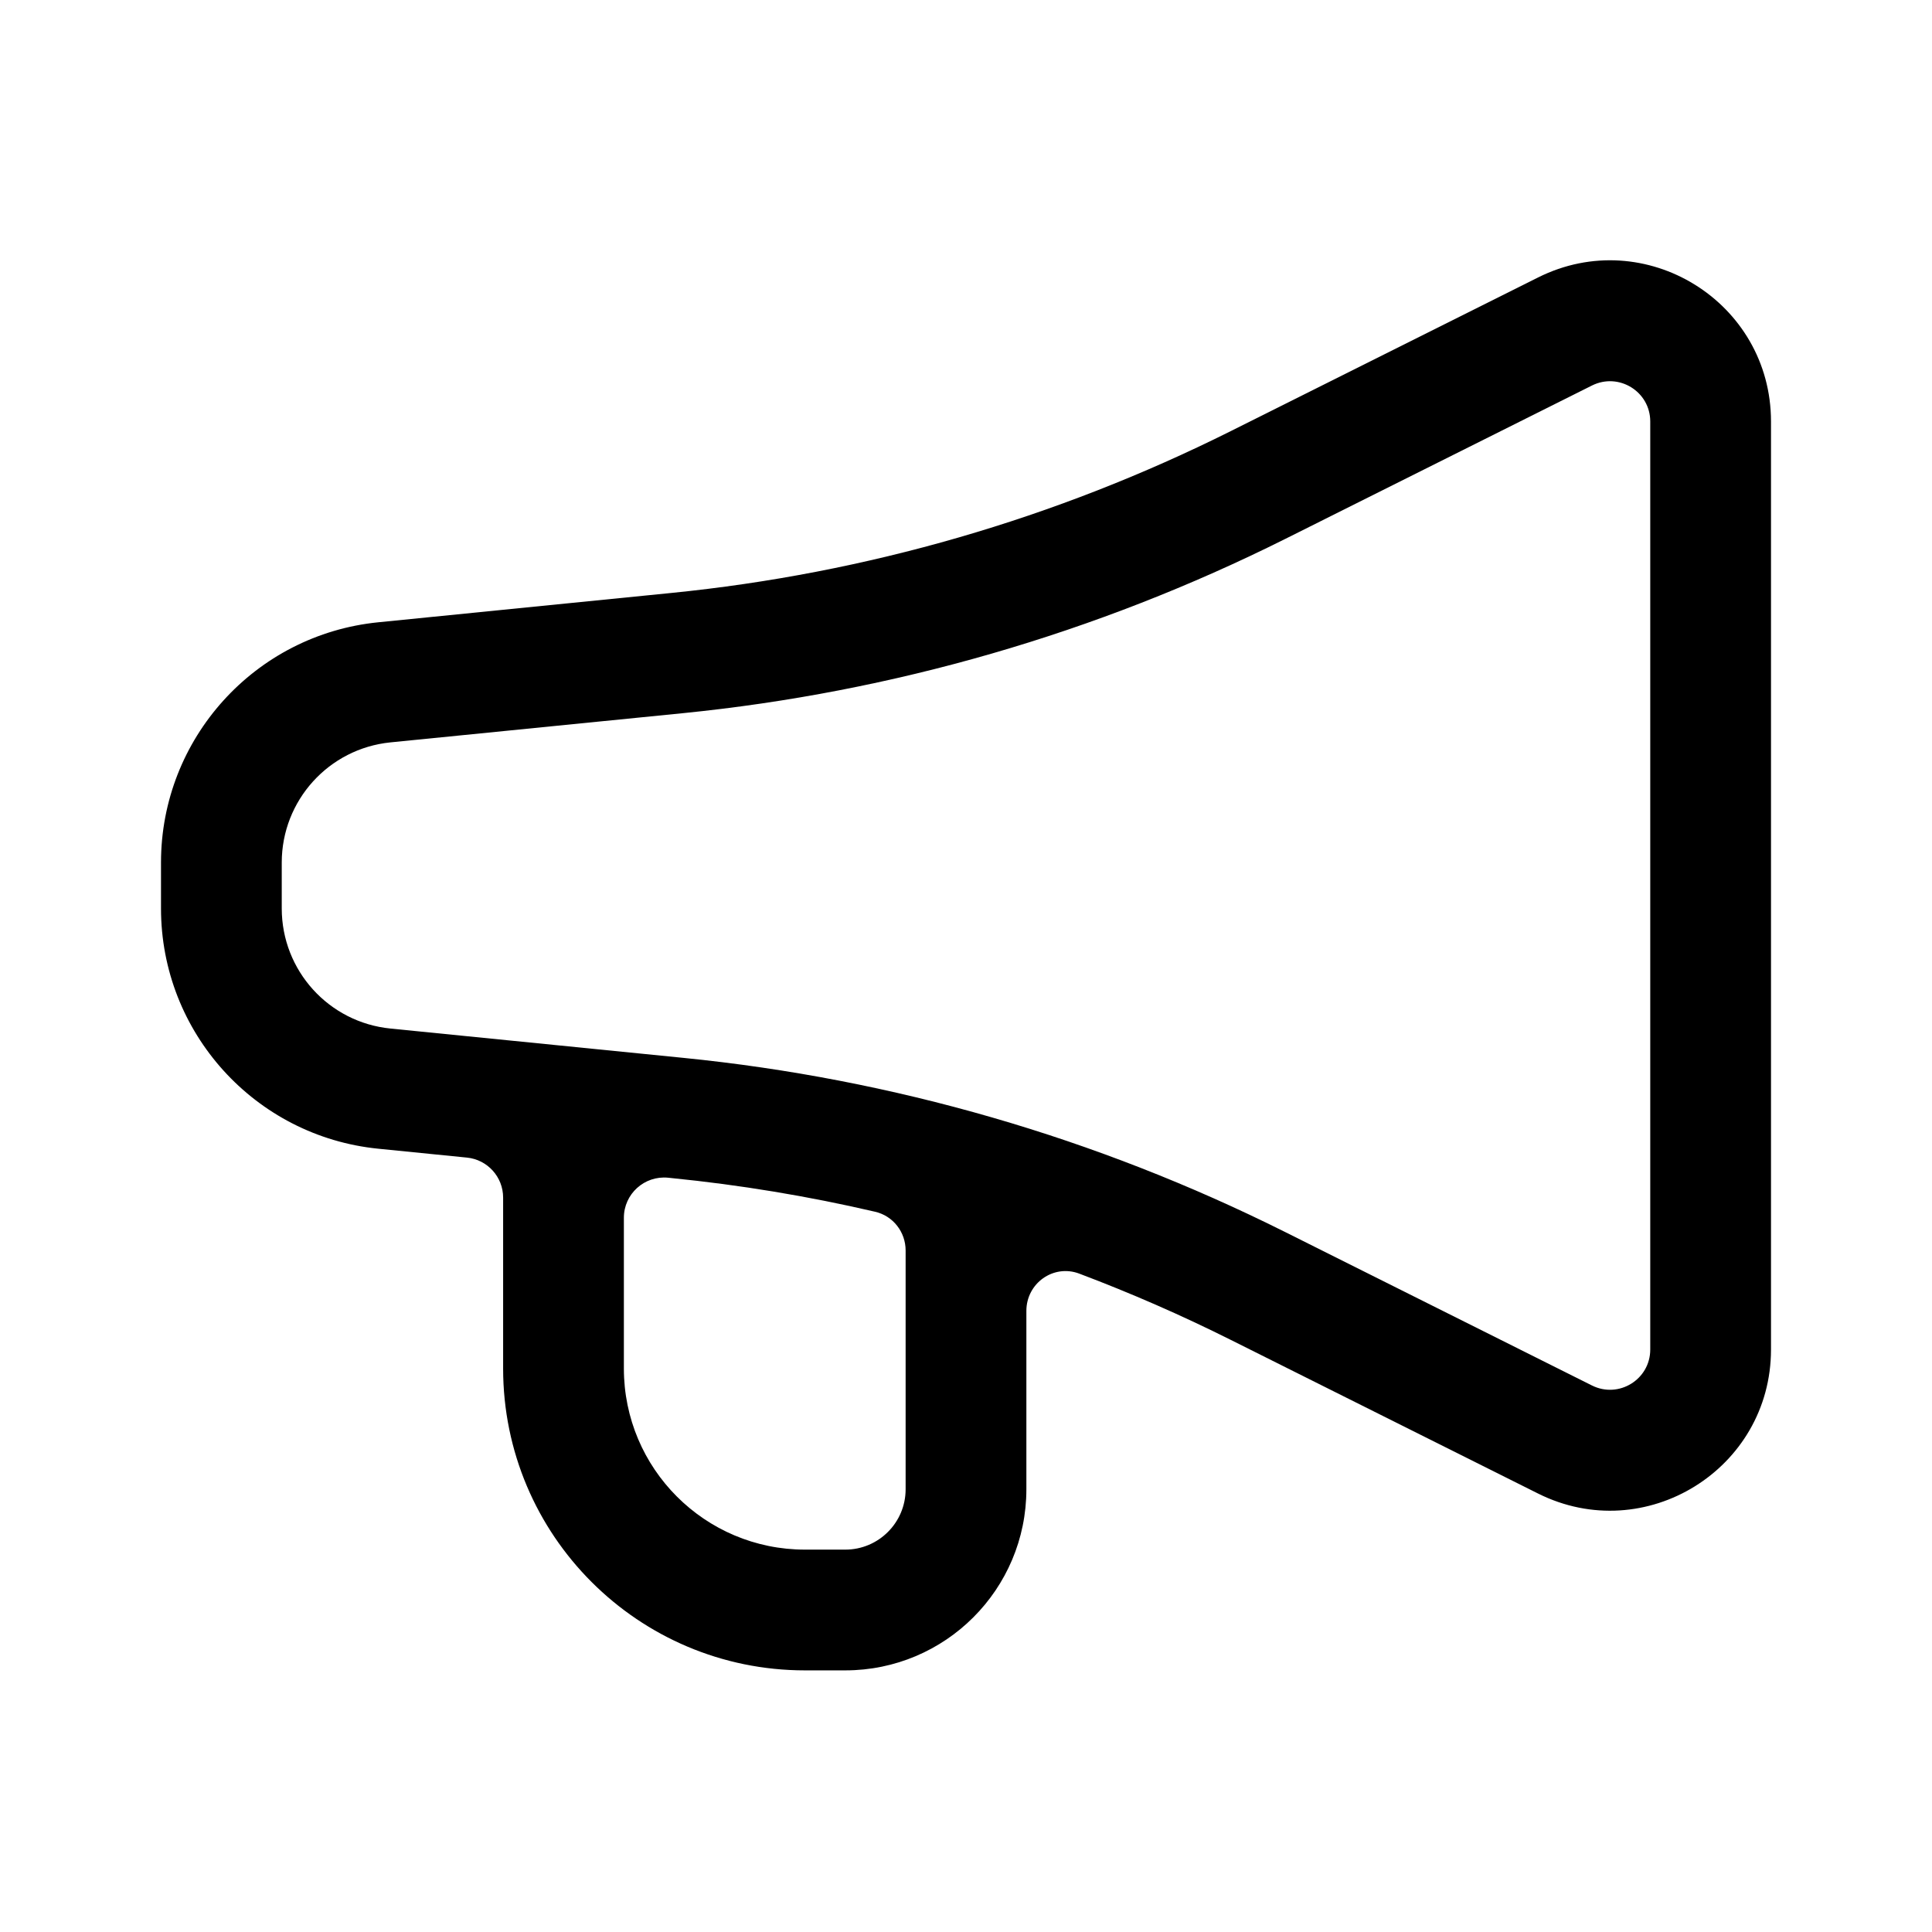
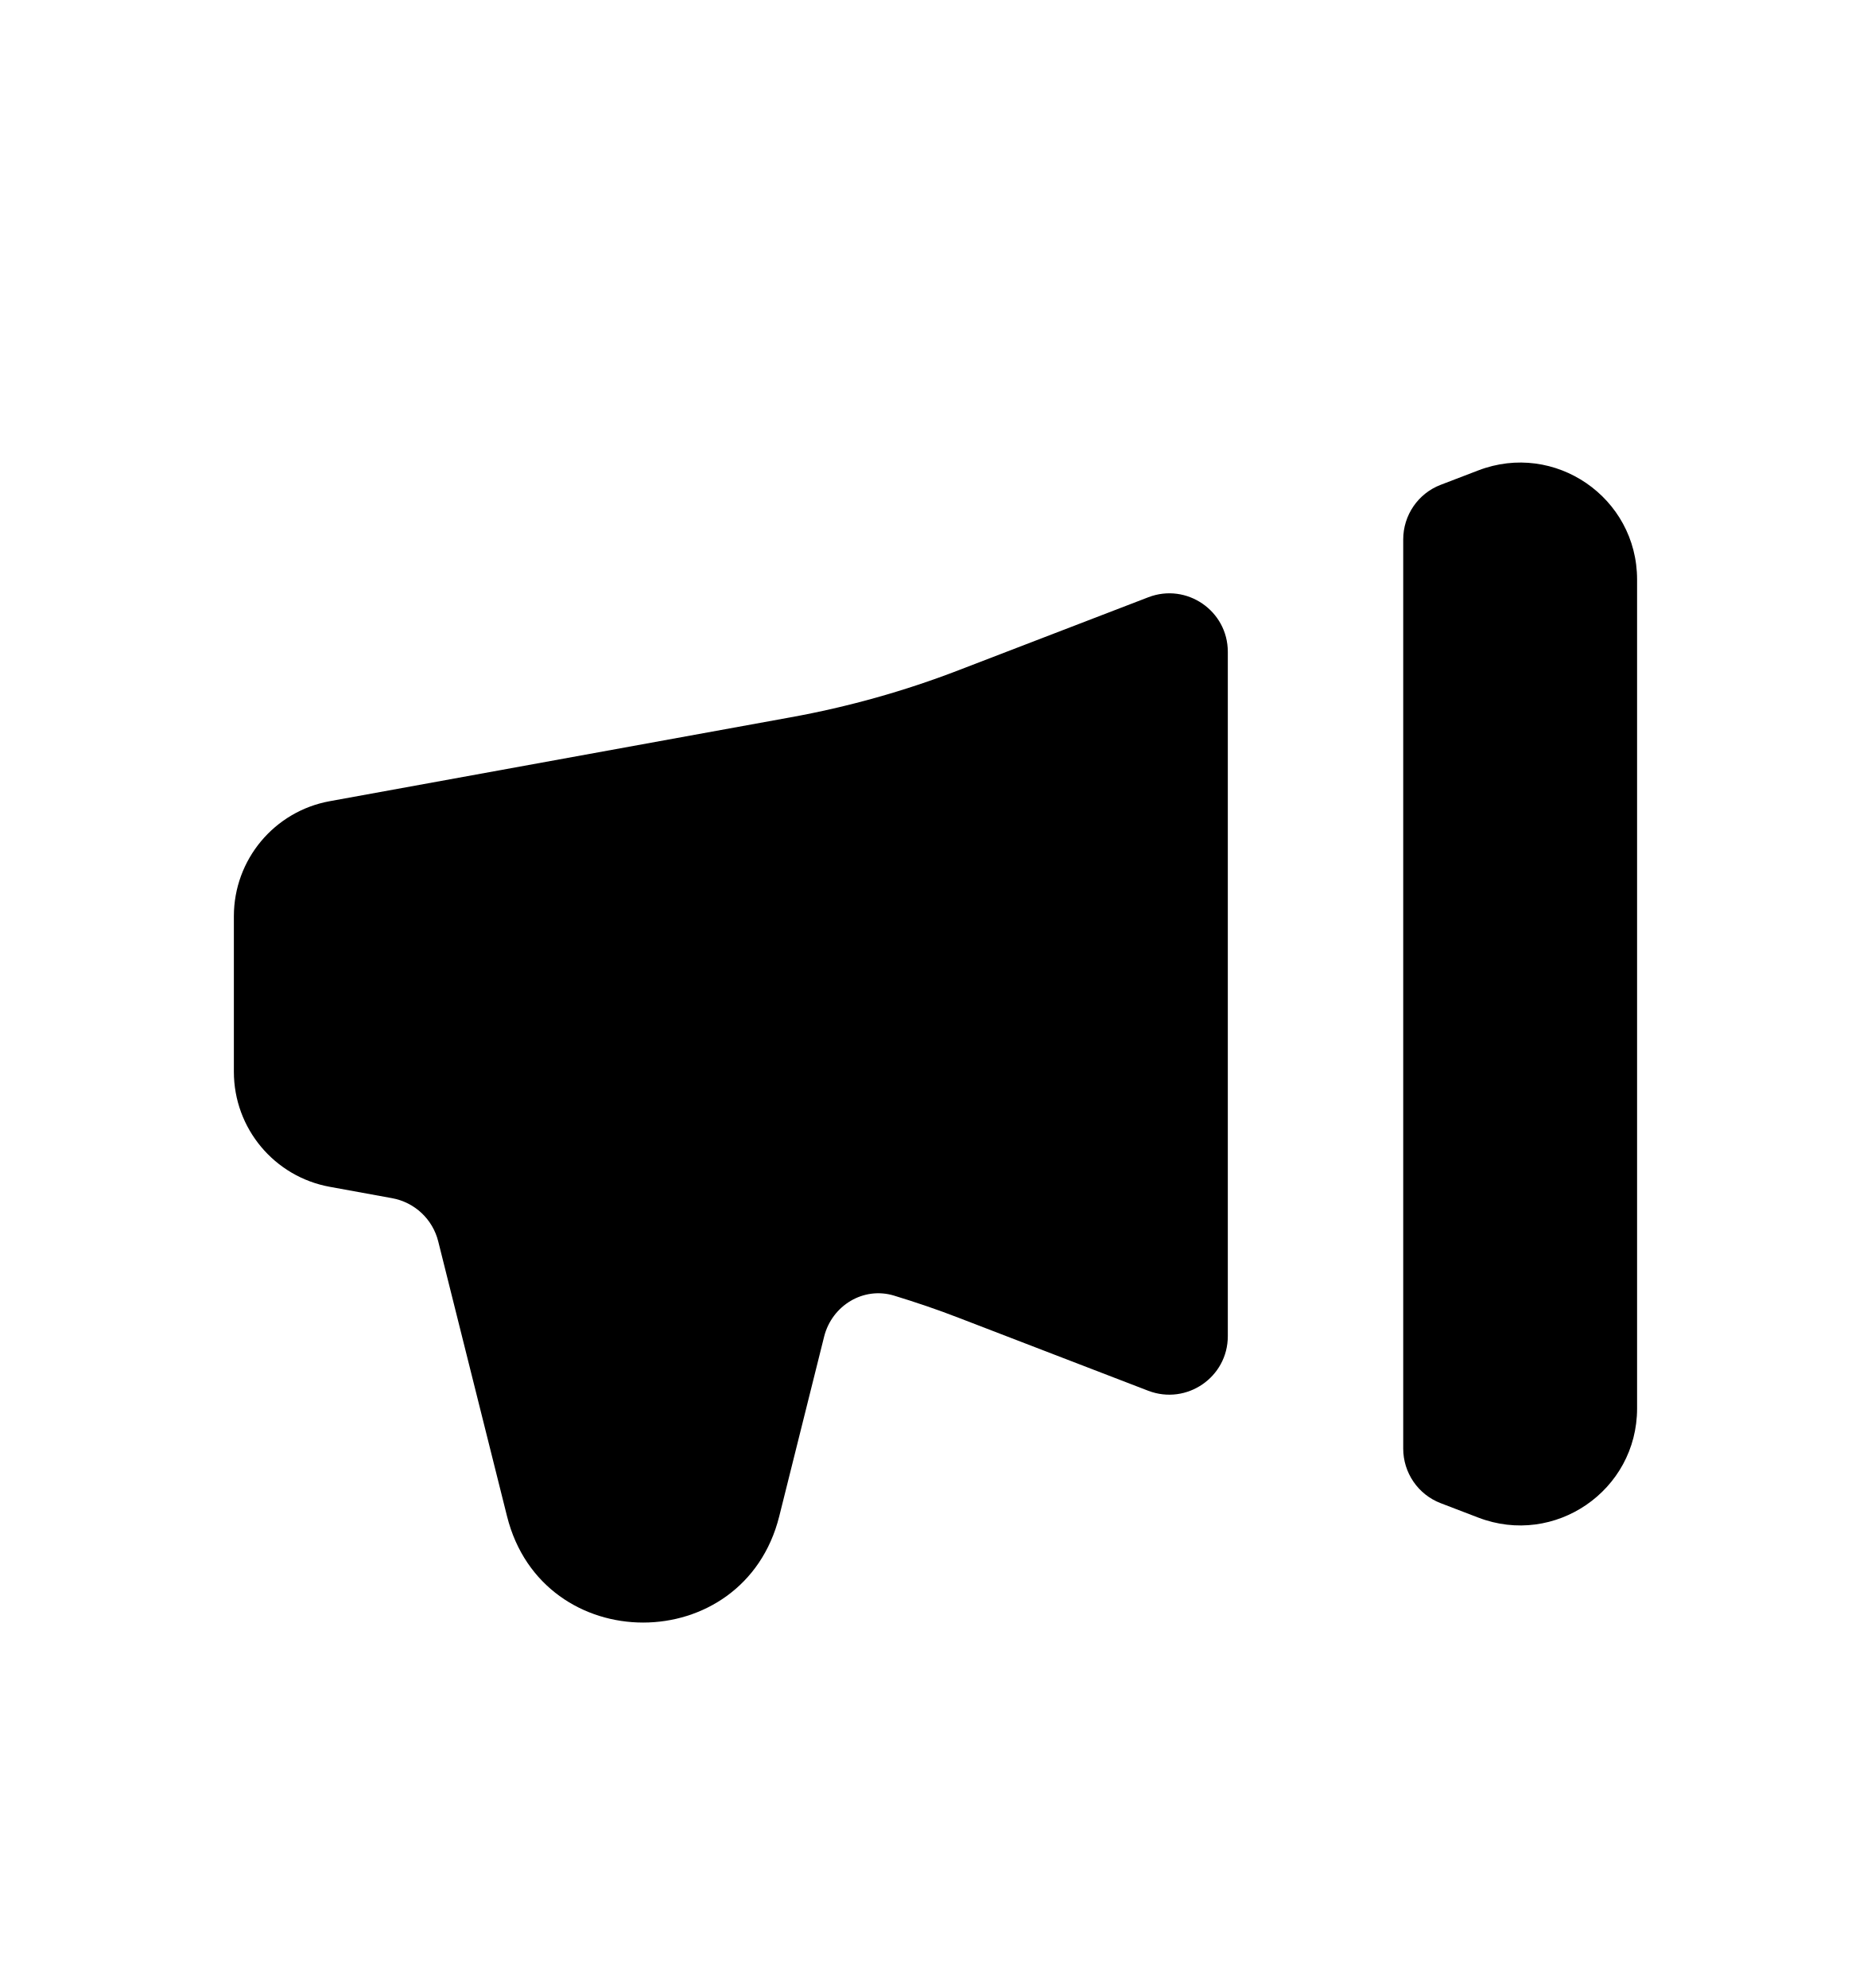
- <svg xmlns="http://www.w3.org/2000/svg" width="24" height="24" viewBox="0 0 24 24" fill="none">
-   <path fill-rule="evenodd" clip-rule="evenodd" d="M2 10.715C2 9.174 3.168 7.883 4.701 7.73L8.338 7.366C10.759 7.124 13.116 6.442 15.292 5.354L19.106 3.447C20.435 2.782 22 3.749 22 5.236V16.764C22 18.251 20.435 19.218 19.106 18.553L15.292 16.646C14.677 16.338 14.047 16.063 13.406 15.821C13.086 15.701 12.75 15.941 12.75 16.284V18.5C12.75 19.743 11.743 20.75 10.5 20.75H10C7.929 20.75 6.25 19.071 6.25 17V14.877C6.25 14.62 6.055 14.405 5.8 14.38L4.701 14.27C3.168 14.117 2 12.826 2 11.285V10.715ZM20.5 5.236V16.764C20.5 17.136 20.109 17.377 19.776 17.211L15.963 15.304C13.623 14.134 11.09 13.401 8.487 13.141L4.851 12.777C4.084 12.701 3.5 12.056 3.5 11.285V10.715C3.5 9.944 4.084 9.299 4.851 9.222L8.487 8.859C11.09 8.598 13.623 7.865 15.963 6.696L19.776 4.789C20.109 4.623 20.5 4.864 20.5 5.236ZM8.3 14.63C8.005 14.601 7.75 14.832 7.75 15.127V17C7.75 18.243 8.757 19.25 10 19.25H10.5C10.914 19.25 11.25 18.914 11.25 18.5V15.534C11.25 15.305 11.095 15.105 10.872 15.053C10.038 14.859 9.192 14.719 8.338 14.634L8.3 14.63Z" fill="black" />
+ <svg xmlns="http://www.w3.org/2000/svg" width="16" height="17" viewBox="0 0 16 17" fill="none">
+   <path d="M9.821 5.107C10.148 4.982 10.5 5.223 10.5 5.574V11.426C10.5 11.777 10.148 12.018 9.82 11.893L8.201 11.27C8.018 11.199 7.832 11.136 7.645 11.079C7.383 11 7.115 11.164 7.048 11.429L6.664 12.966C6.361 14.178 4.639 14.178 4.336 12.966L3.748 10.617C3.701 10.426 3.546 10.281 3.353 10.246L2.821 10.149C2.346 10.063 2 9.649 2 9.165V7.835C2 7.351 2.346 6.937 2.821 6.851L6.761 6.134C7.252 6.045 7.735 5.91 8.201 5.73L9.821 5.107Z" fill="black" />
+   <path d="M12.32 12.854C12.127 12.78 12 12.594 12 12.387V4.613C12 4.406 12.127 4.22 12.32 4.146L12.641 4.023C13.296 3.771 14 4.254 14 4.956V12.044C14 12.746 13.296 13.229 12.641 12.977L12.32 12.854Z" fill="black" />
</svg>
